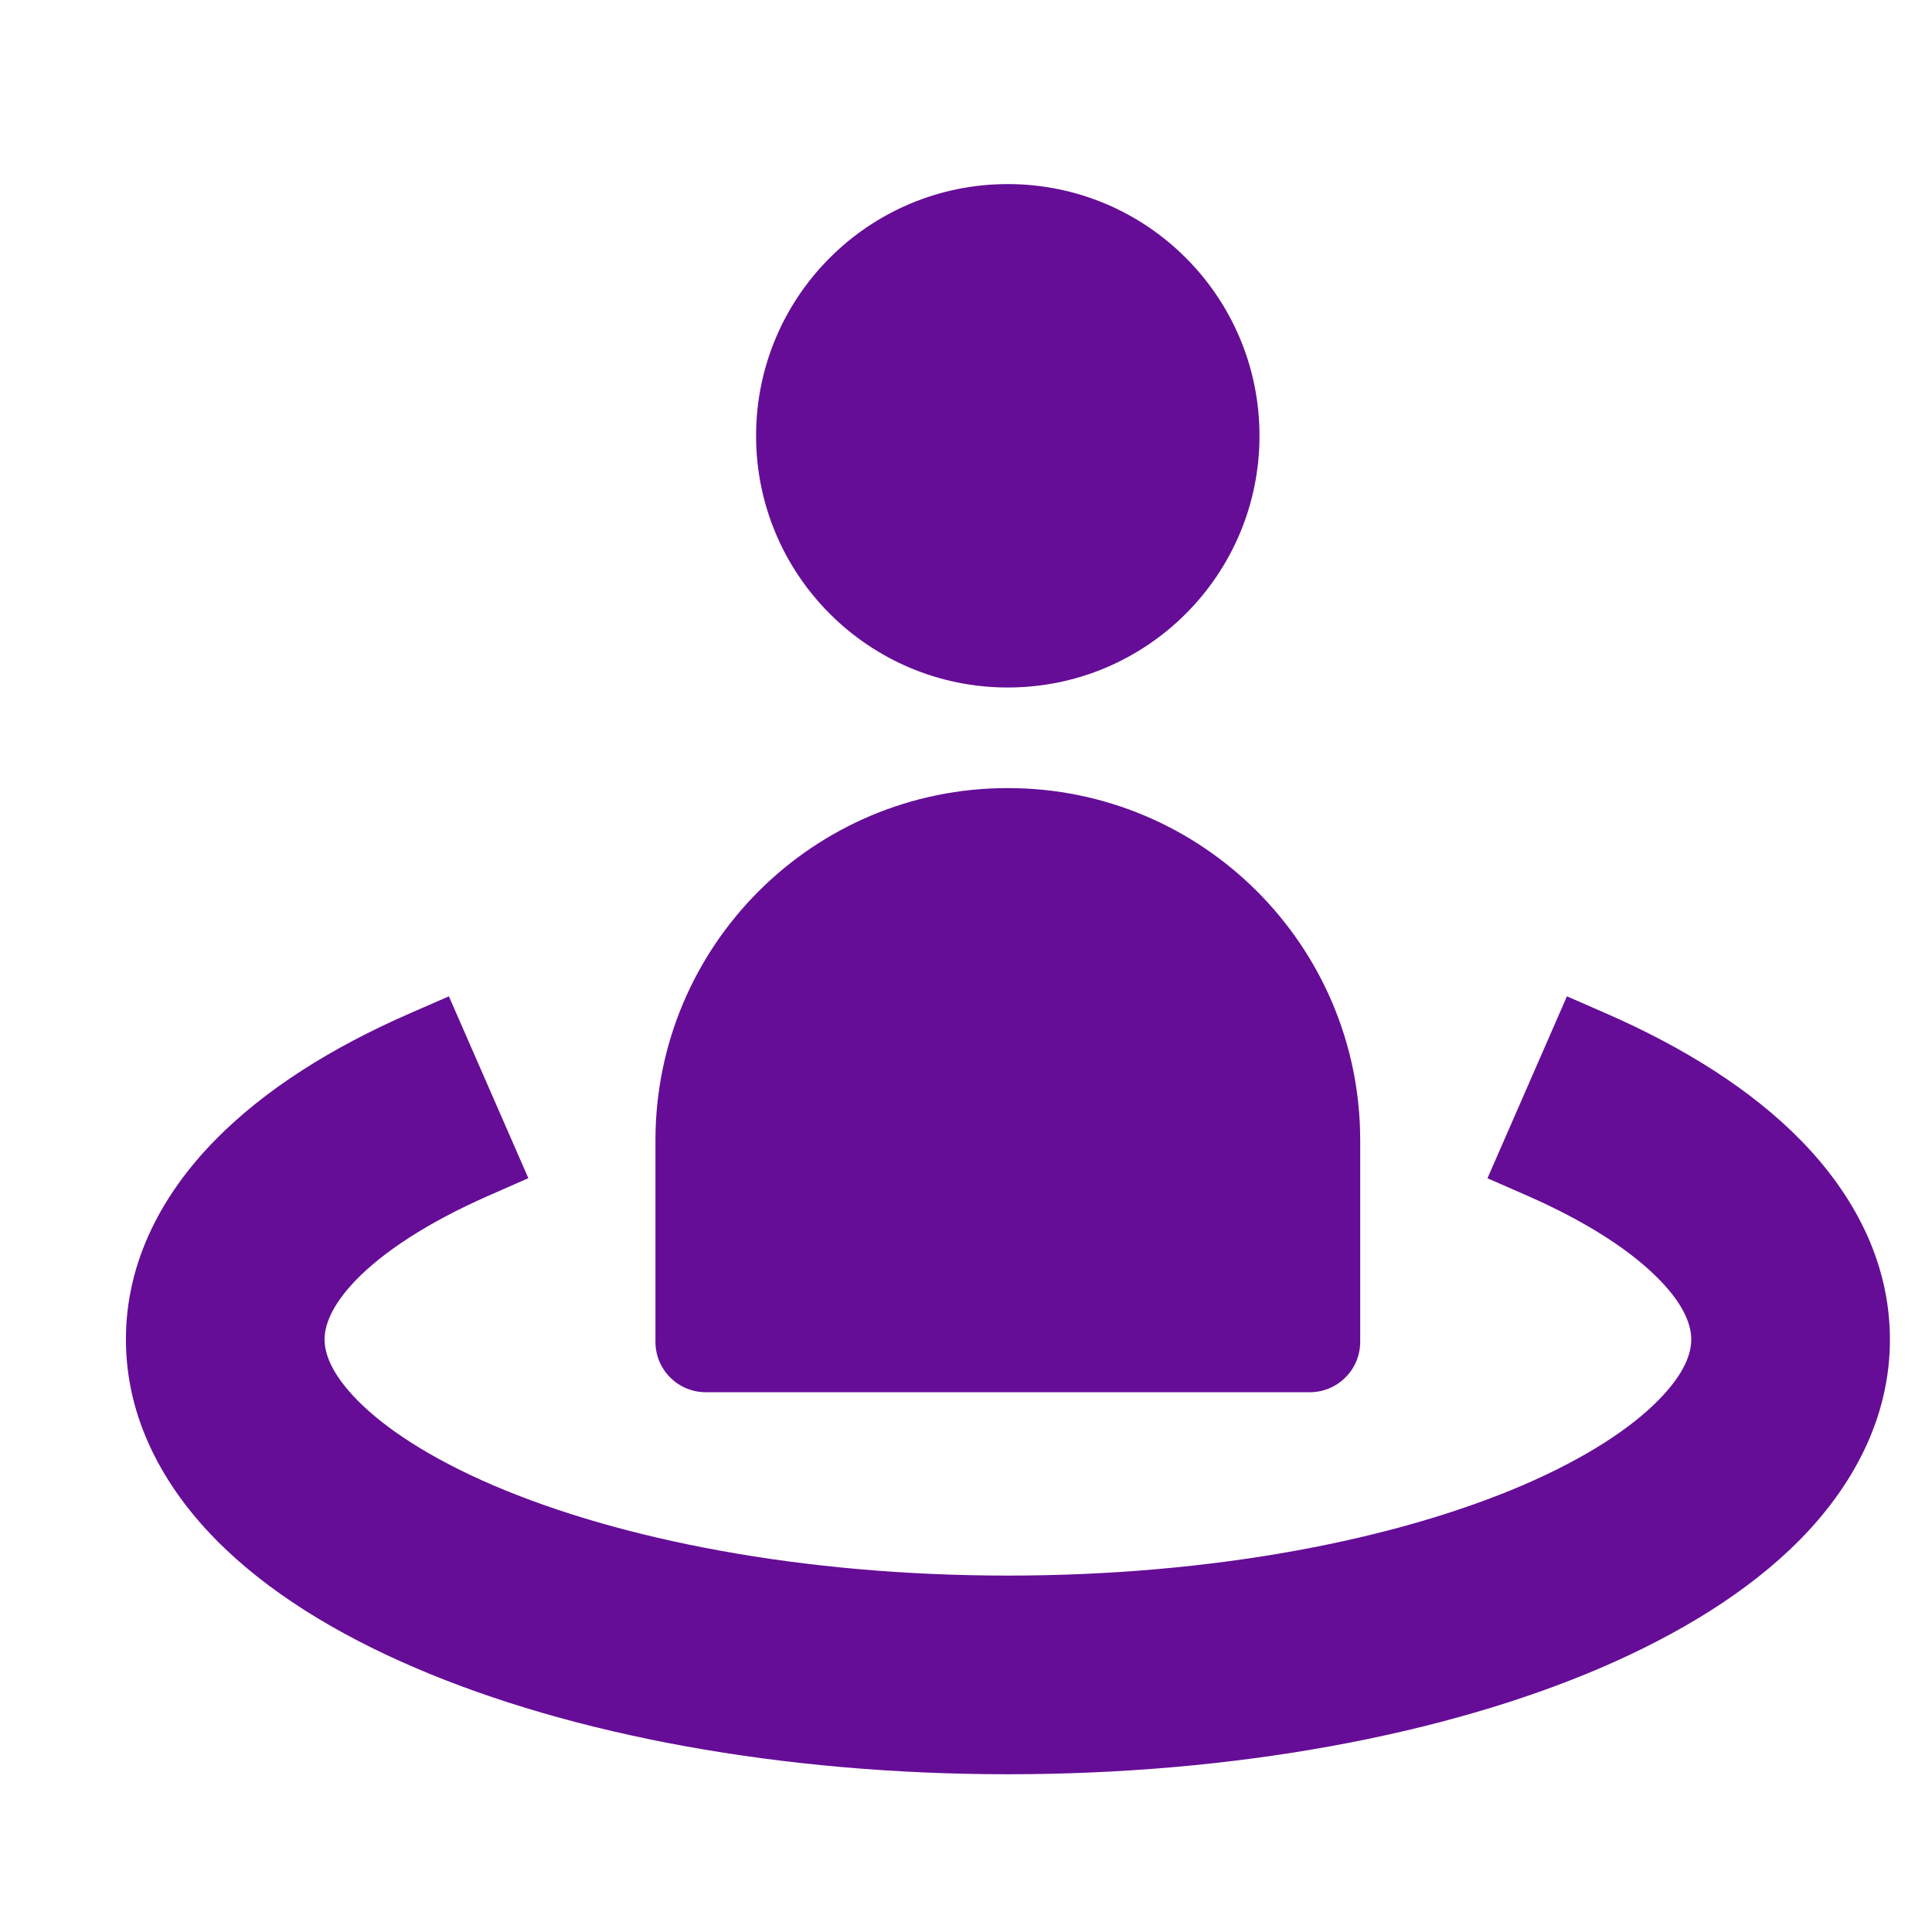
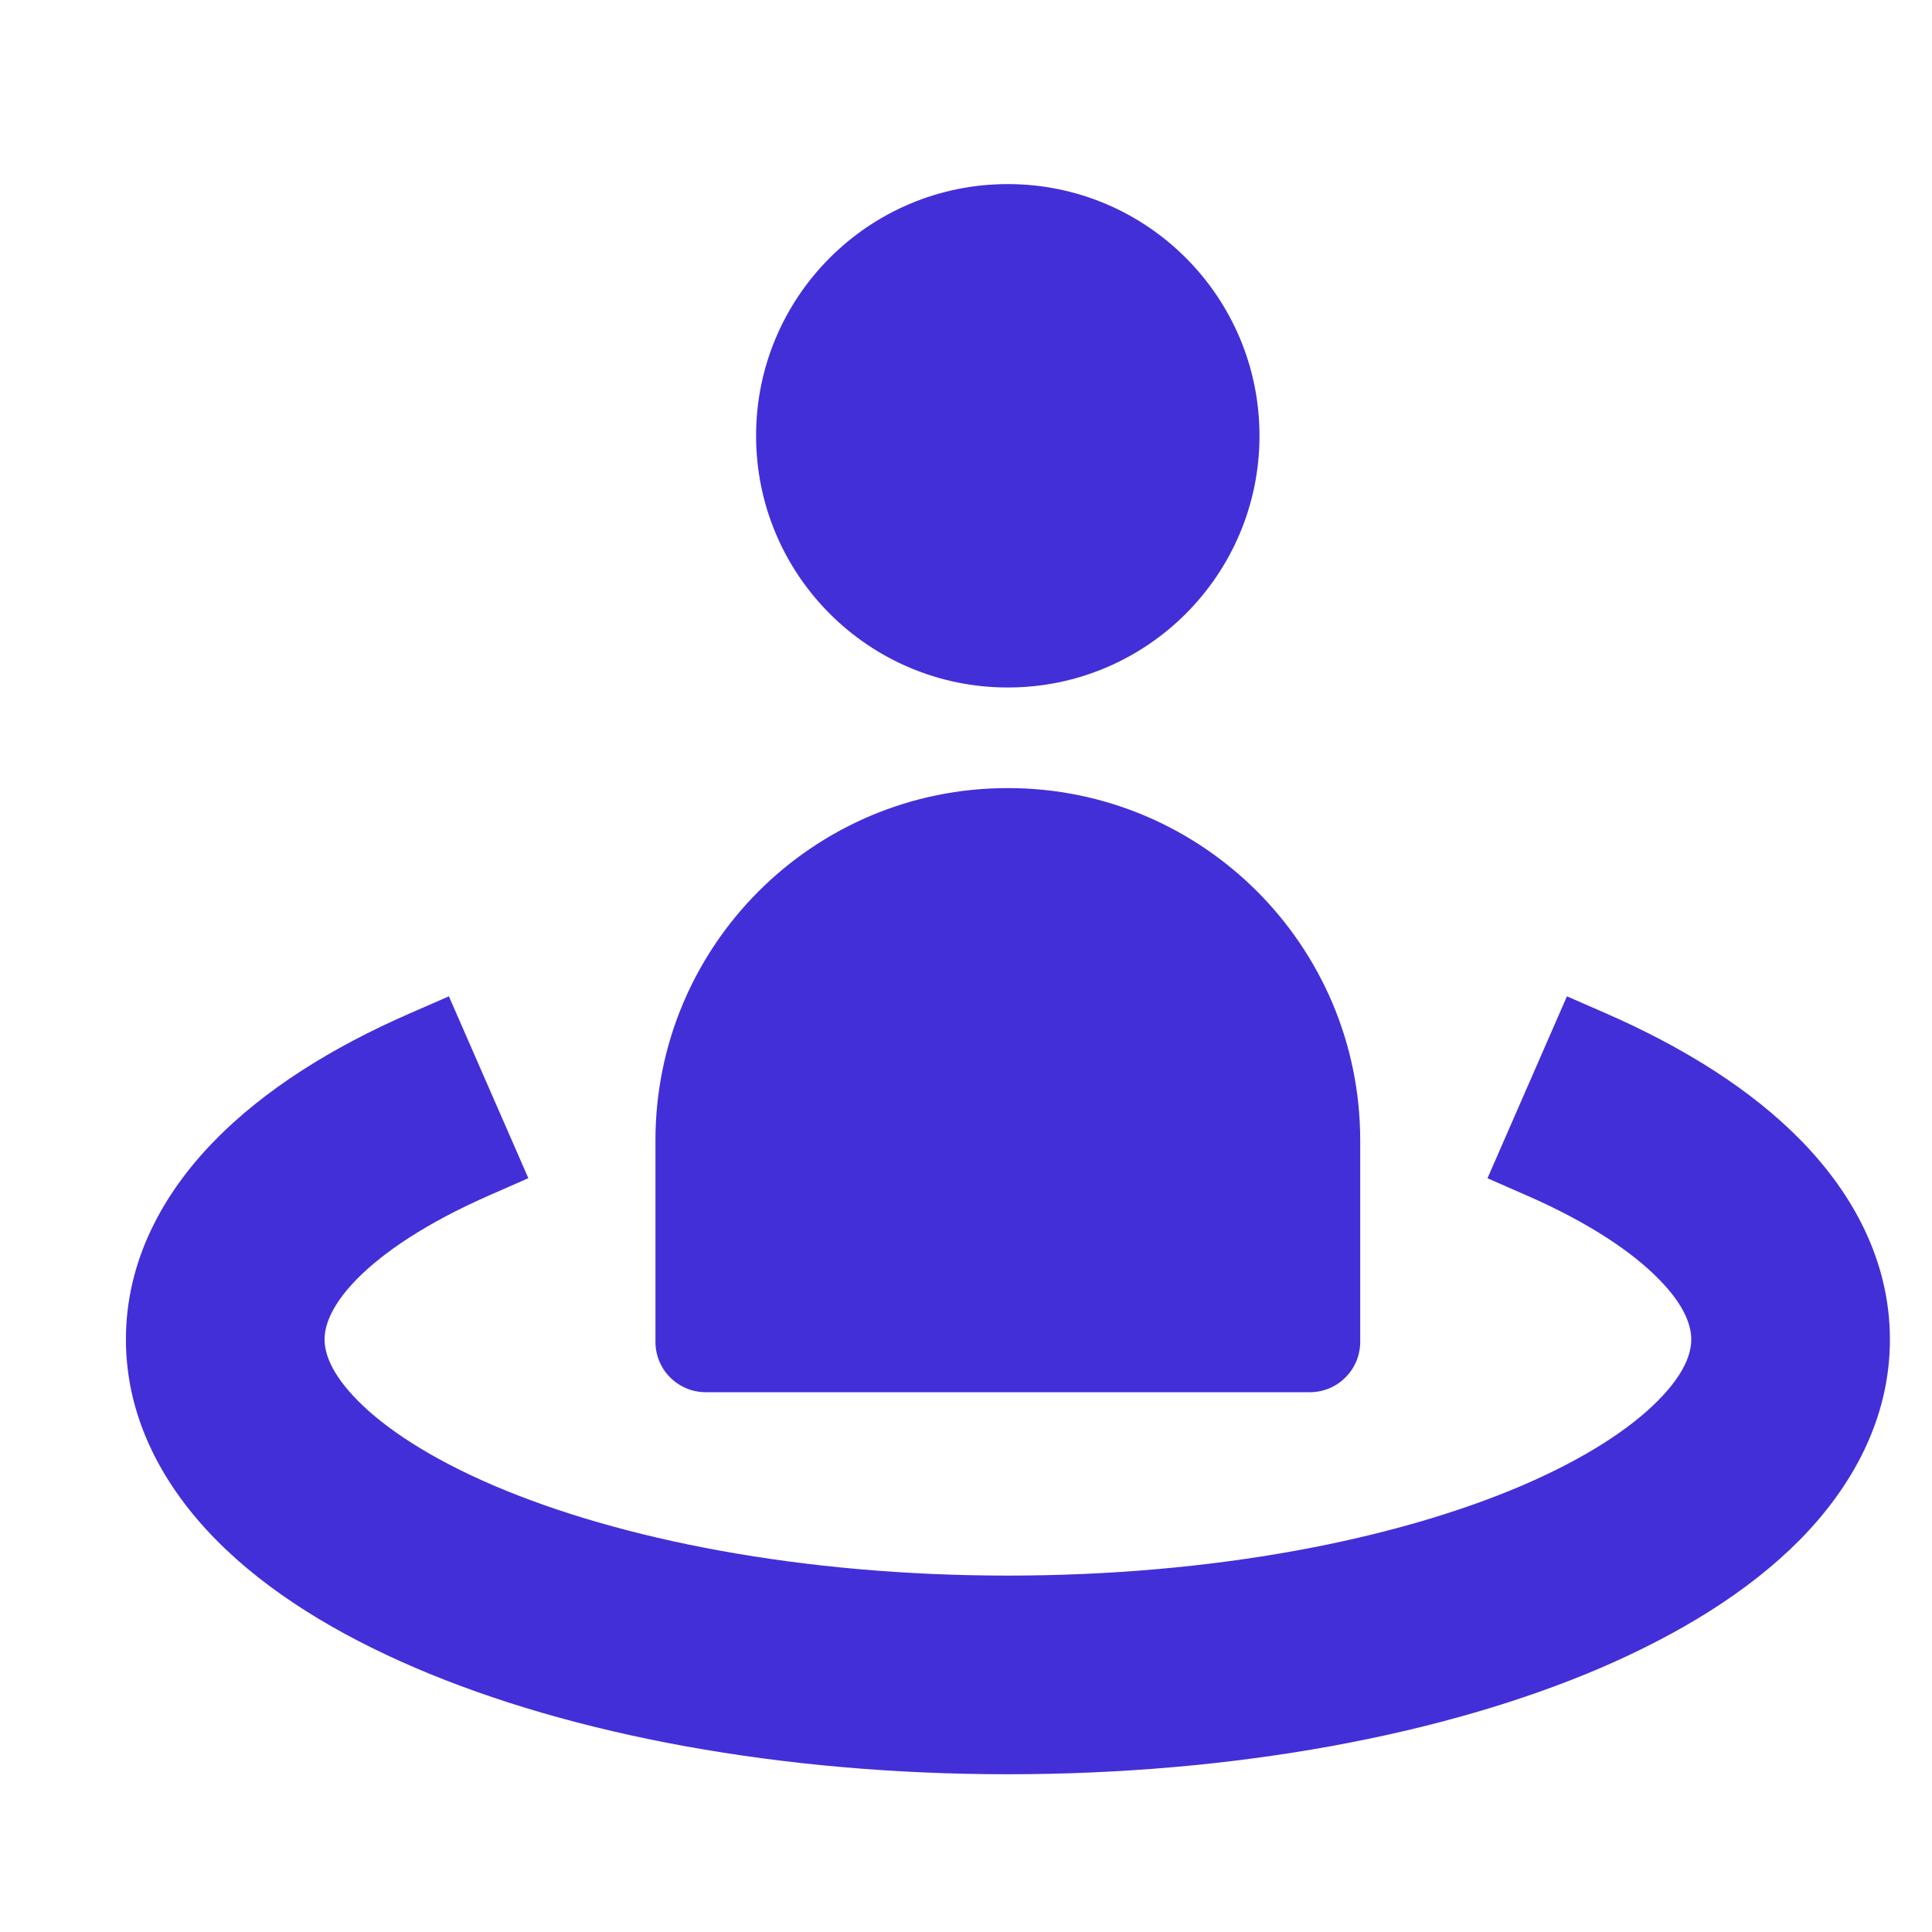
<svg xmlns="http://www.w3.org/2000/svg" width="23" height="23" viewBox="51 -27 23 23">
-   <path d="M60.001-21.812a2.996 2.996 0 115.993 0 2.996 2.996 0 01-5.993 0zm2.997 4.194a4.194 4.194 0 00-4.195 4.195v2.397a.599.599 0 00.6.6h7.19a.6.6 0 00.6-.6v-2.397a4.195 4.195 0 00-4.195-4.195z" fill="#650D97" />
-   <path d="M72.45-13.413c.605.622 1.049 1.421 1.049 2.36 0 .95-.455 1.758-1.072 2.384-.614.622-1.444 1.126-2.374 1.526-1.865.799-4.36 1.265-7.054 1.265s-5.189-.466-7.055-1.267c-.93-.398-1.76-.903-2.372-1.524-.617-.626-1.073-1.434-1.073-2.386 0-.938.442-1.736 1.049-2.359.6-.617 1.411-1.12 2.322-1.518l.474-.207.946 2.165-.473.208c-.735.323-1.256.673-1.575 1-.313.323-.378.562-.378.712 0 .152.067.395.391.724.329.334.865.69 1.621 1.014 1.507.645 3.671 1.073 6.123 1.073 2.452 0 4.616-.428 6.123-1.073.756-.325 1.291-.68 1.62-1.014.325-.329.392-.57.392-.724 0-.15-.064-.389-.378-.71l-.002-.002c-.317-.327-.837-.677-1.573-1l-.473-.207.946-2.166.474.207c.91.399 1.723.902 2.322 1.519z" fill="#650D97" />
+   <path d="M60.001-21.812a2.996 2.996 0 115.993 0 2.996 2.996 0 01-5.993 0zm2.997 4.194a4.194 4.194 0 00-4.195 4.195v2.397a.599.599 0 00.6.6h7.19a.6.6 0 00.6-.6v-2.397a4.195 4.195 0 00-4.195-4.195z" fill="#432fd8" />
+   <path d="M72.45-13.413c.605.622 1.049 1.421 1.049 2.36 0 .95-.455 1.758-1.072 2.384-.614.622-1.444 1.126-2.374 1.526-1.865.799-4.36 1.265-7.054 1.265s-5.189-.466-7.055-1.267c-.93-.398-1.76-.903-2.372-1.524-.617-.626-1.073-1.434-1.073-2.386 0-.938.442-1.736 1.049-2.359.6-.617 1.411-1.12 2.322-1.518l.474-.207.946 2.165-.473.208c-.735.323-1.256.673-1.575 1-.313.323-.378.562-.378.712 0 .152.067.395.391.724.329.334.865.69 1.621 1.014 1.507.645 3.671 1.073 6.123 1.073 2.452 0 4.616-.428 6.123-1.073.756-.325 1.291-.68 1.62-1.014.325-.329.392-.57.392-.724 0-.15-.064-.389-.378-.71l-.002-.002c-.317-.327-.837-.677-1.573-1l-.473-.207.946-2.166.474.207c.91.399 1.723.902 2.322 1.519z" fill="#432fd8" />
</svg>
